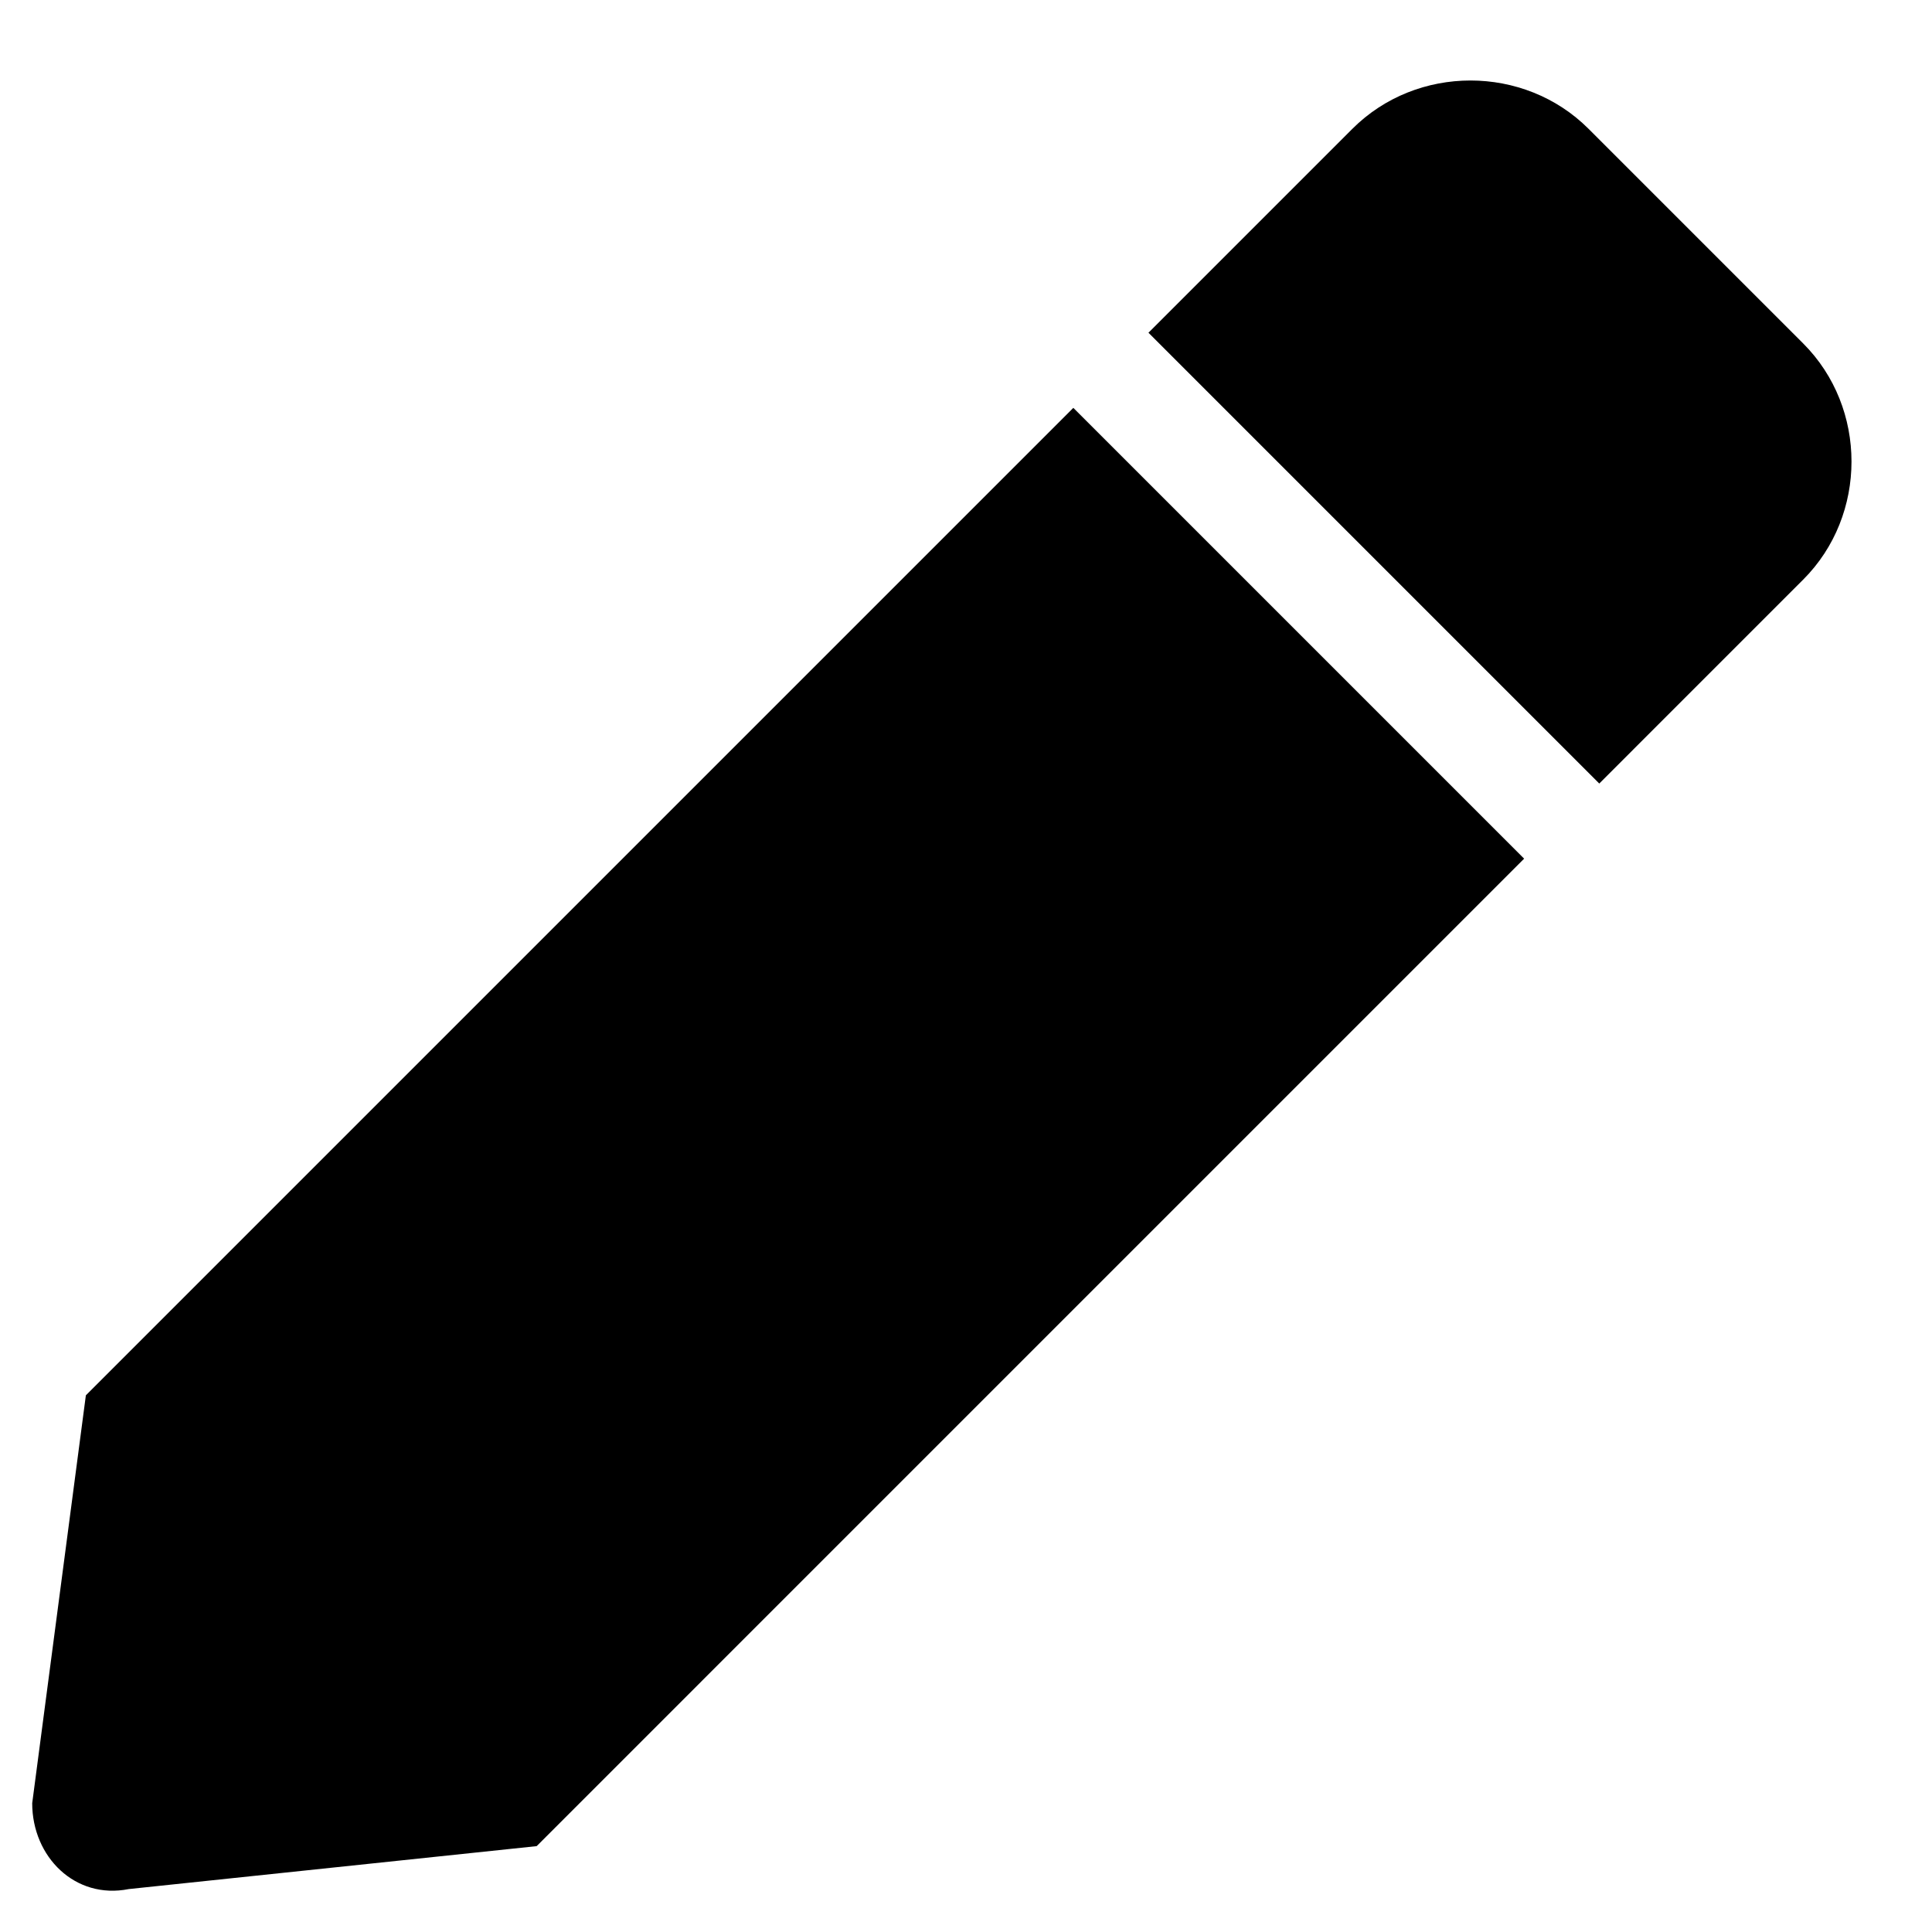
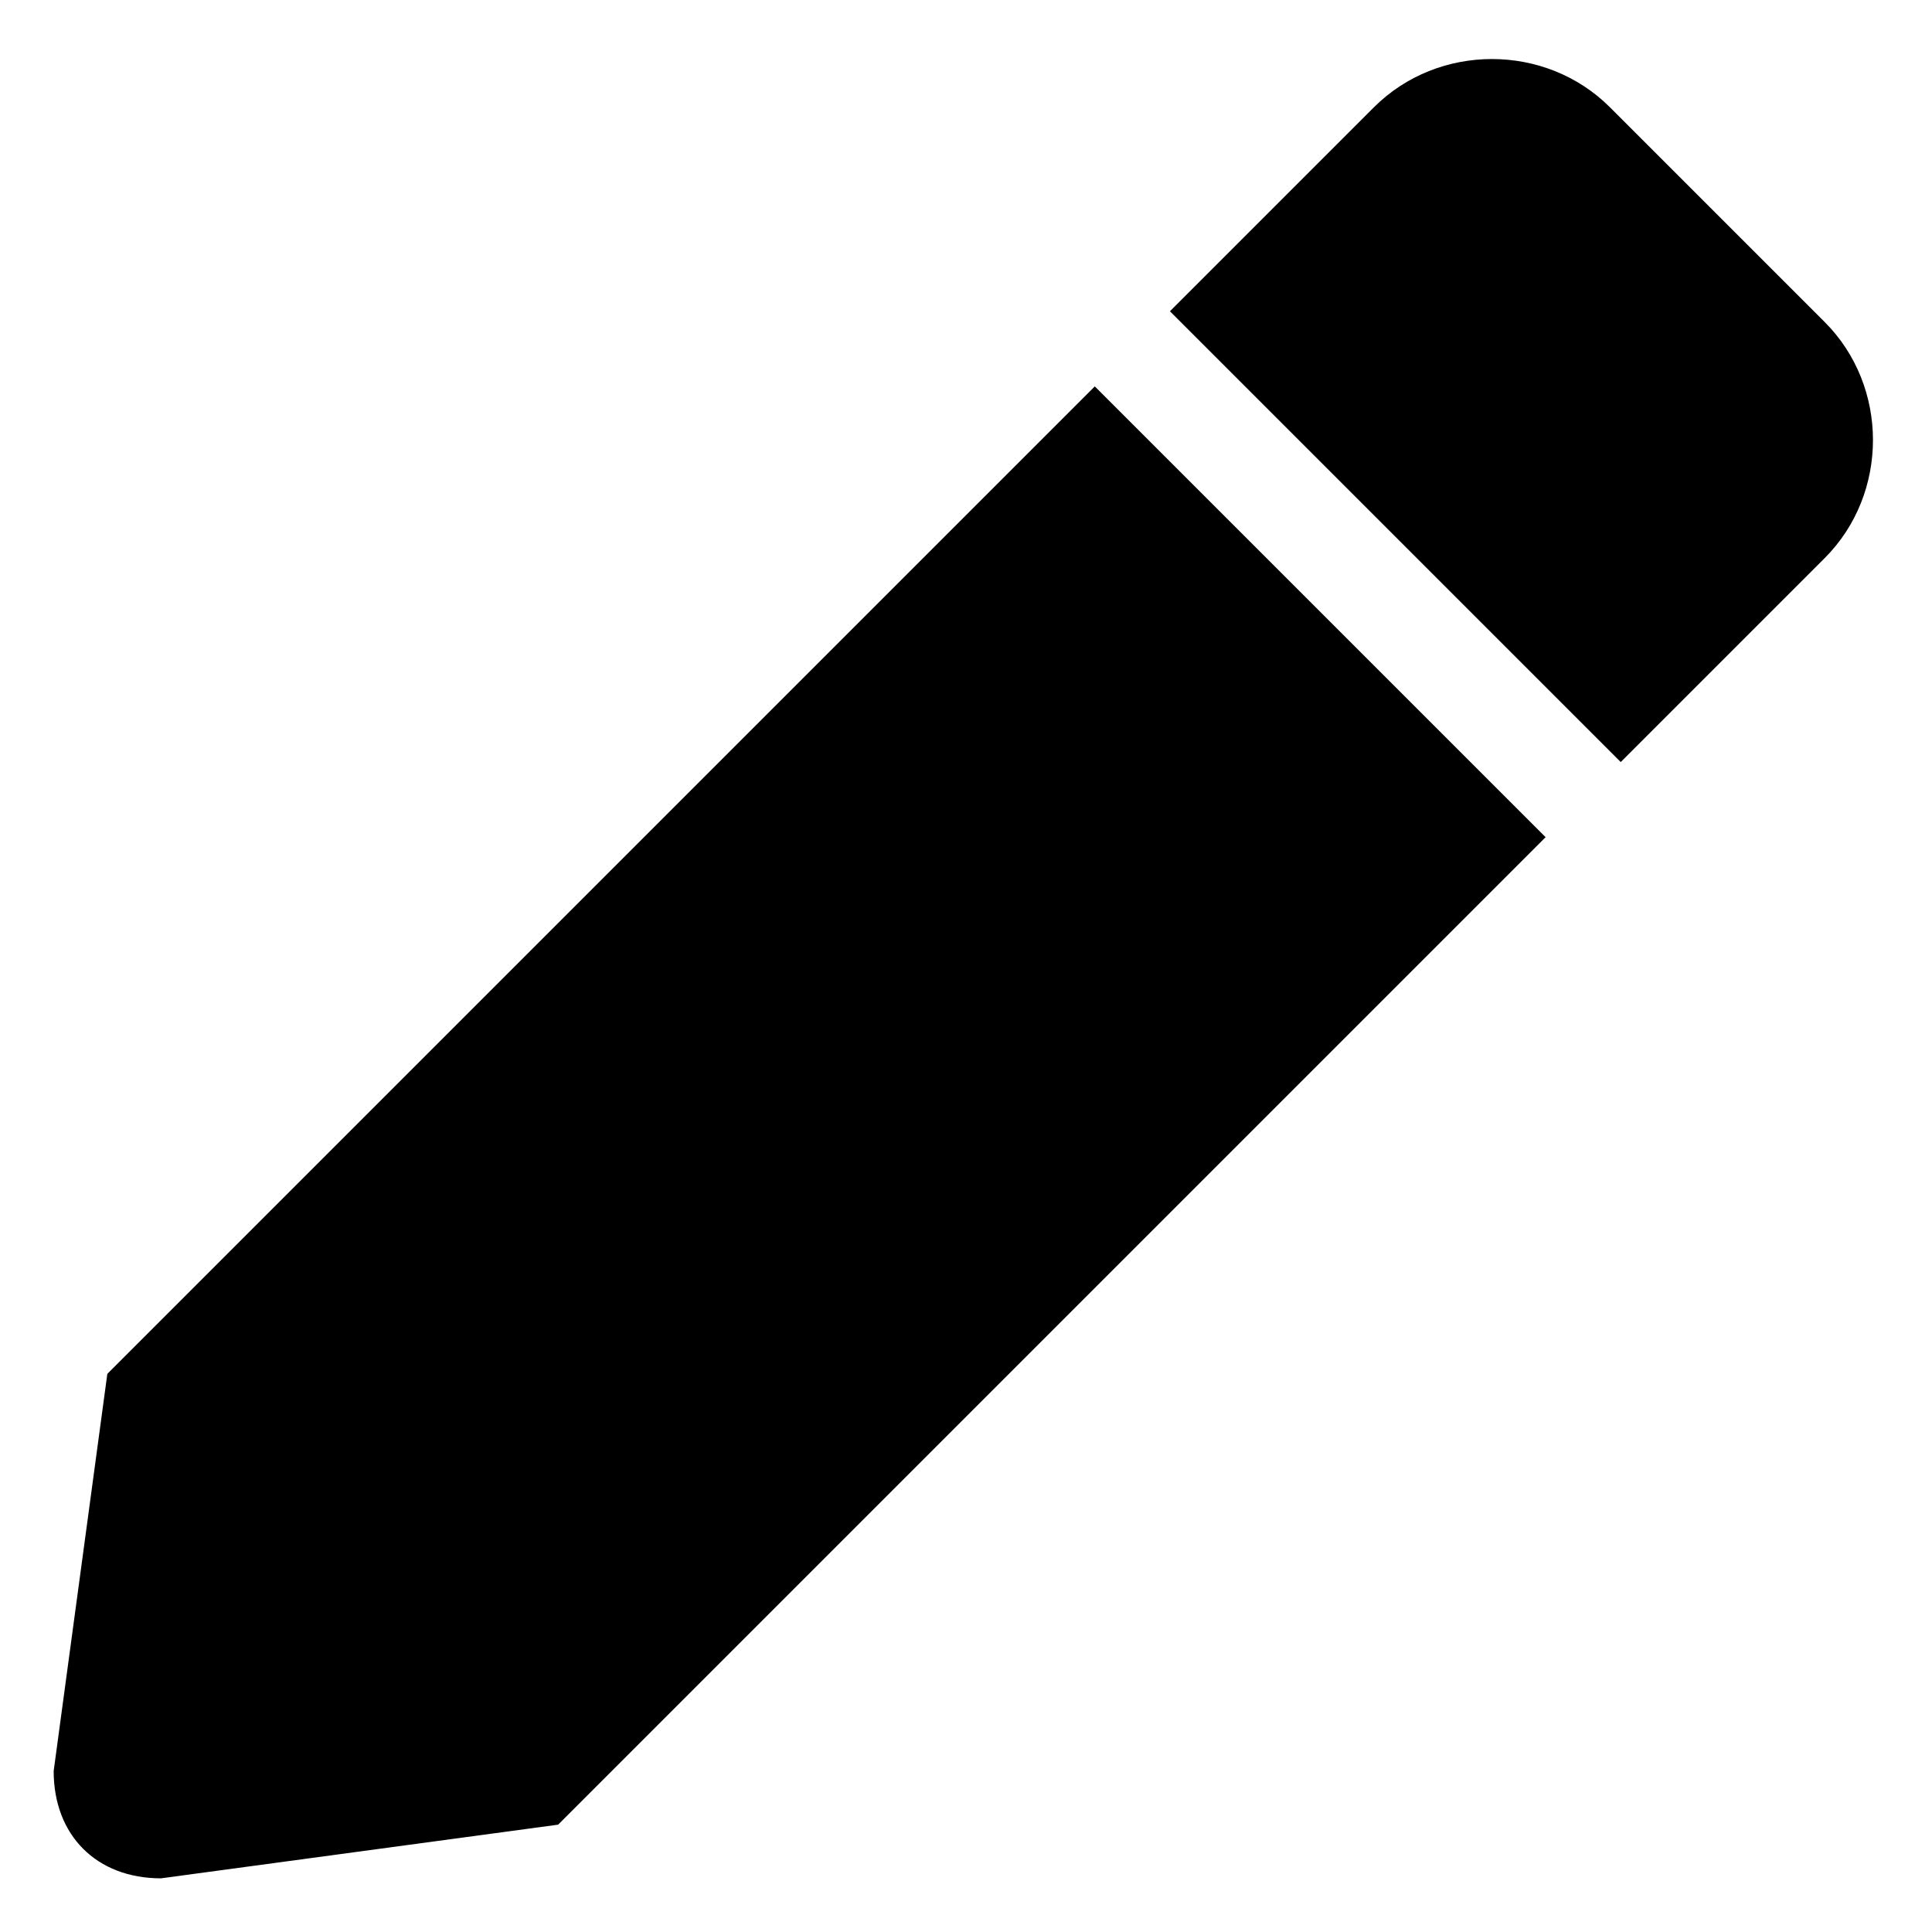
- <svg xmlns="http://www.w3.org/2000/svg" version="1.1" id="圖層_1" x="0px" y="0px" viewBox="0 0 18 18" style="enable-background:new 0 0 18 18;" xml:space="preserve">
-   <path d="M0.3,16.8L0.8,13l9.2-9.2l4.2,4.2L5,17.2l-3.8,0.4C0.7,17.7,0.3,17.3,0.3,16.8z M12.6,1.2l-1.9,1.9l4.2,4.2l1.9-1.9  c0.6-0.6,0.6-1.6,0-2.2l-2-2C14.2,0.6,13.2,0.6,12.6,1.2z" />
+ <svg xmlns="http://www.w3.org/2000/svg" width="18" height="18" viewBox="0 0 18 18" fill="#000">
+   <path d="M0.5,16.5L1,12.8l9.2-9.2l4.2,4.2L5.2,17l-3.7,0.5C0.9,17.5,0.5,17.1,0.5,16.5z M12.8,1l-1.9,1.9l4.2,4.2L17,5.2  c0.6-0.6,0.6-1.6,0-2.2l-2-2C14.4,0.4,13.4,0.4,12.8,1z" />
</svg>
